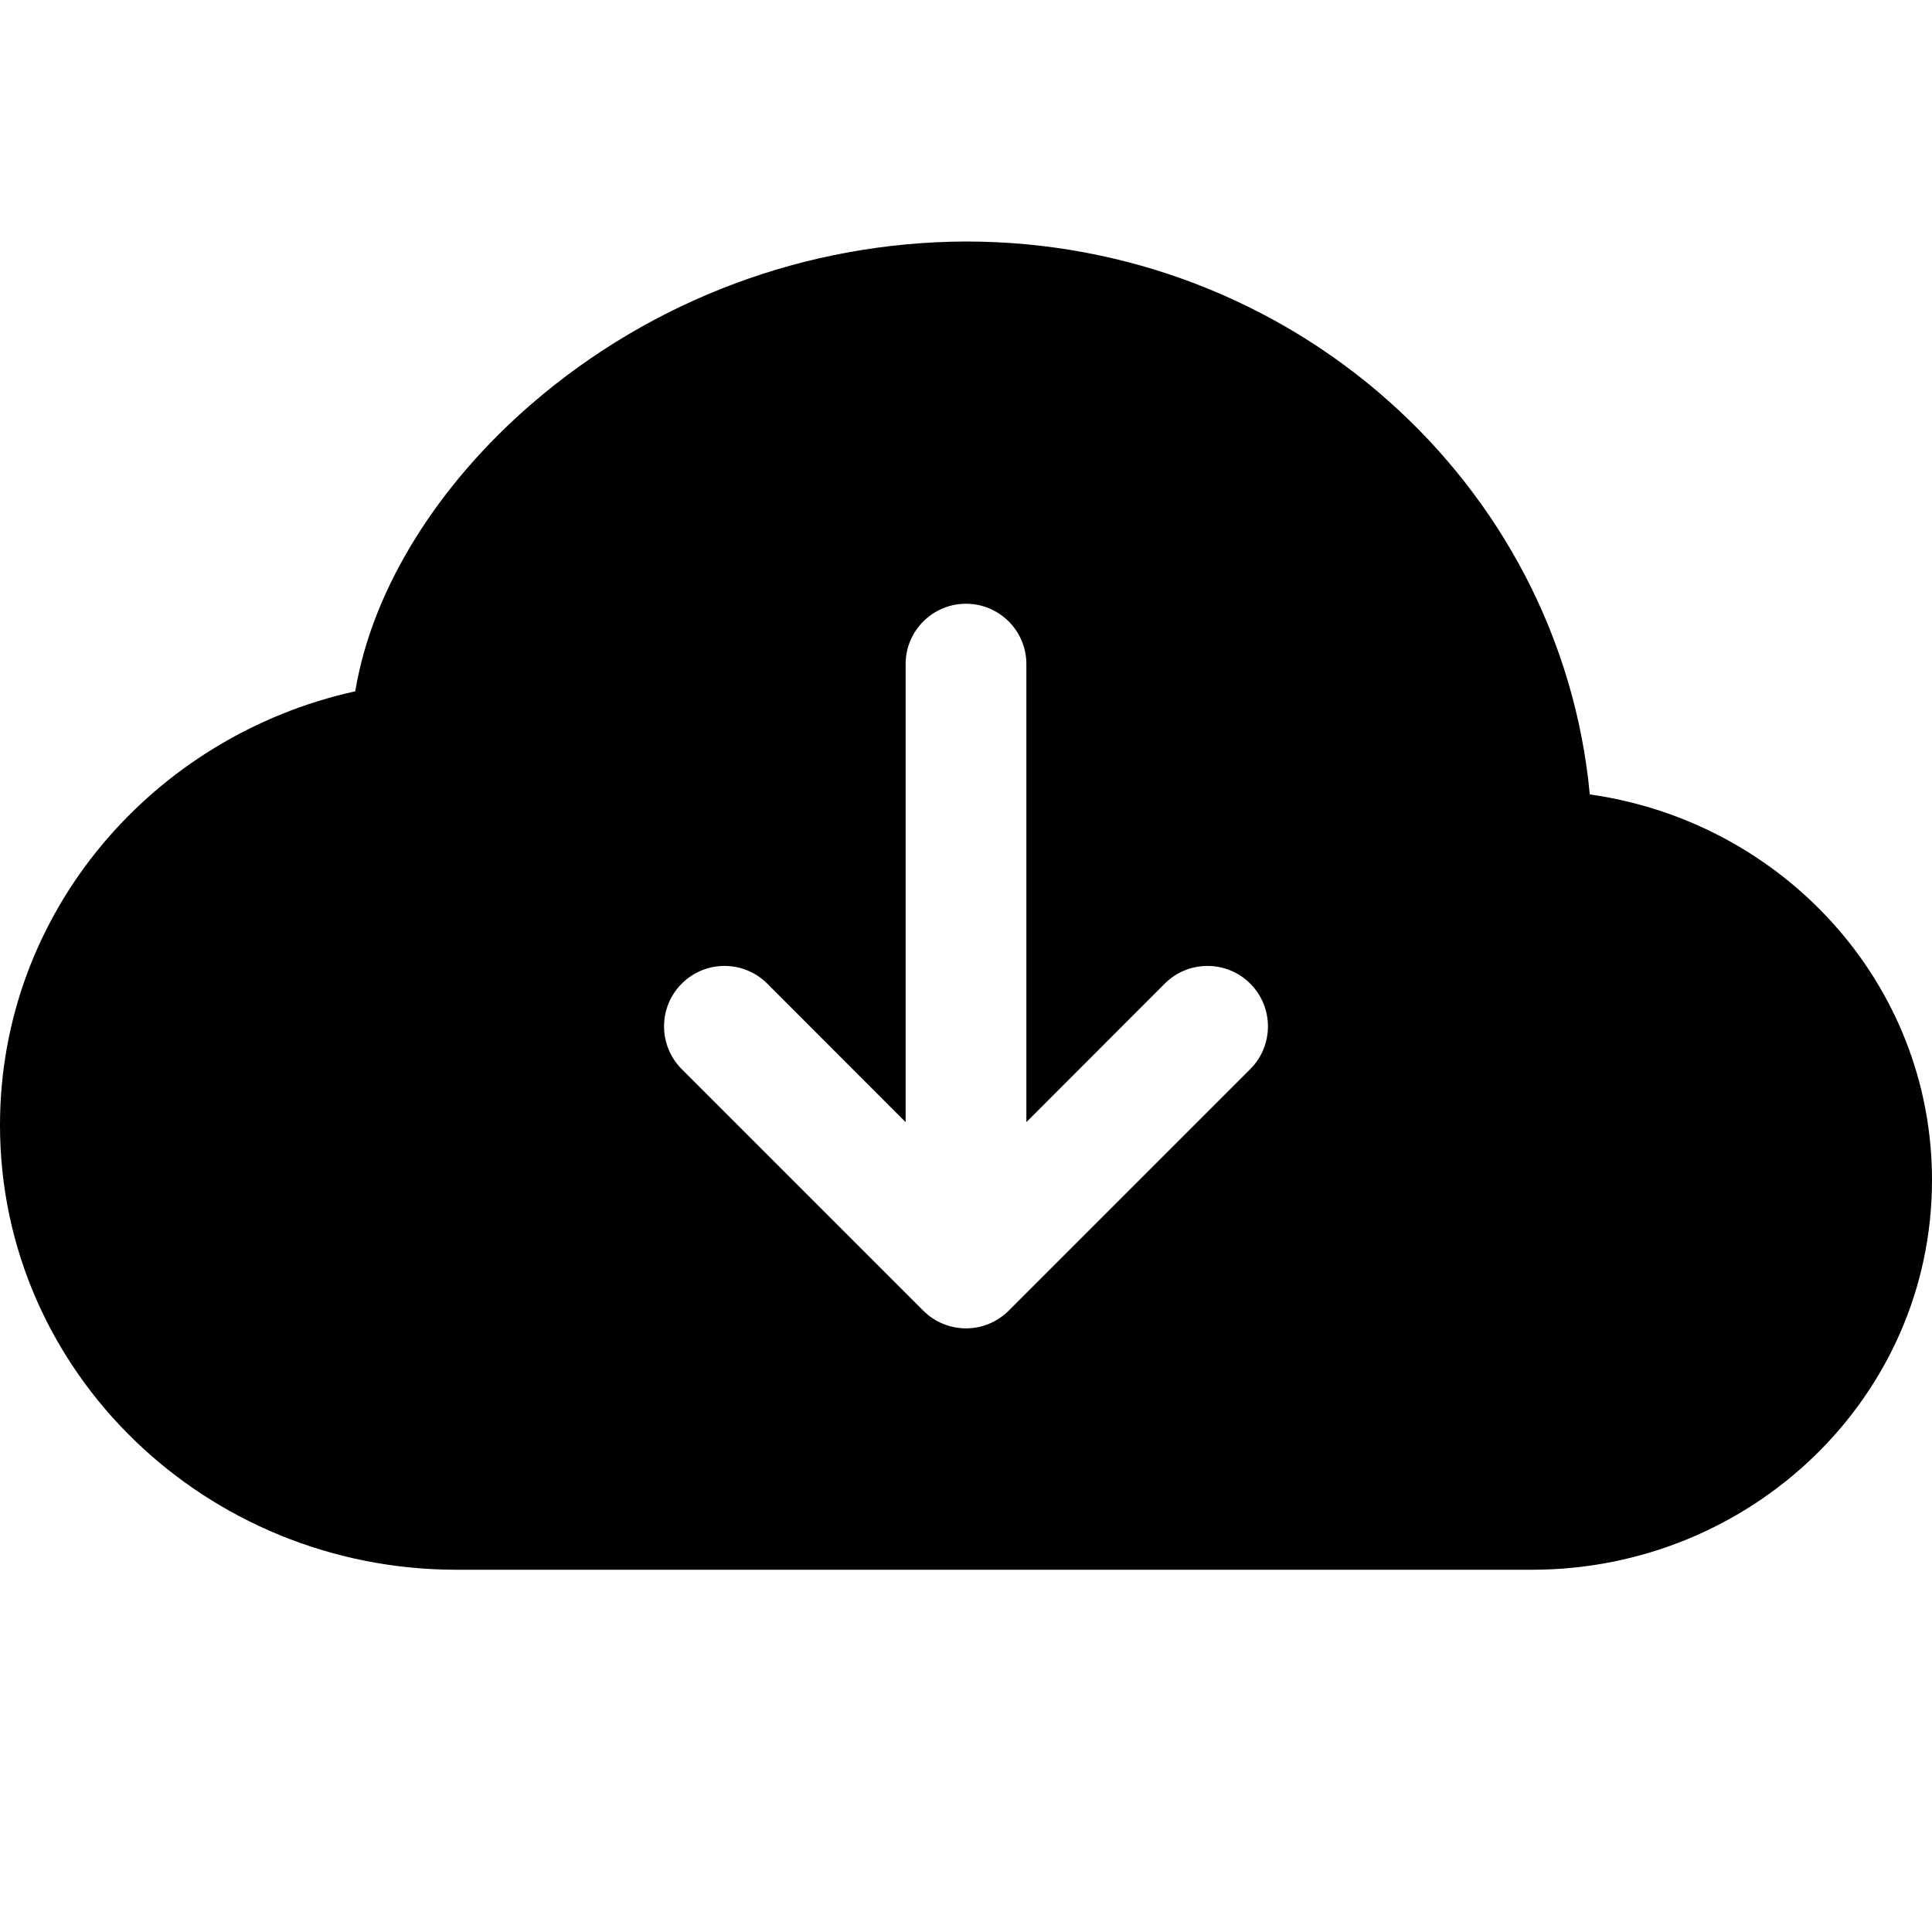
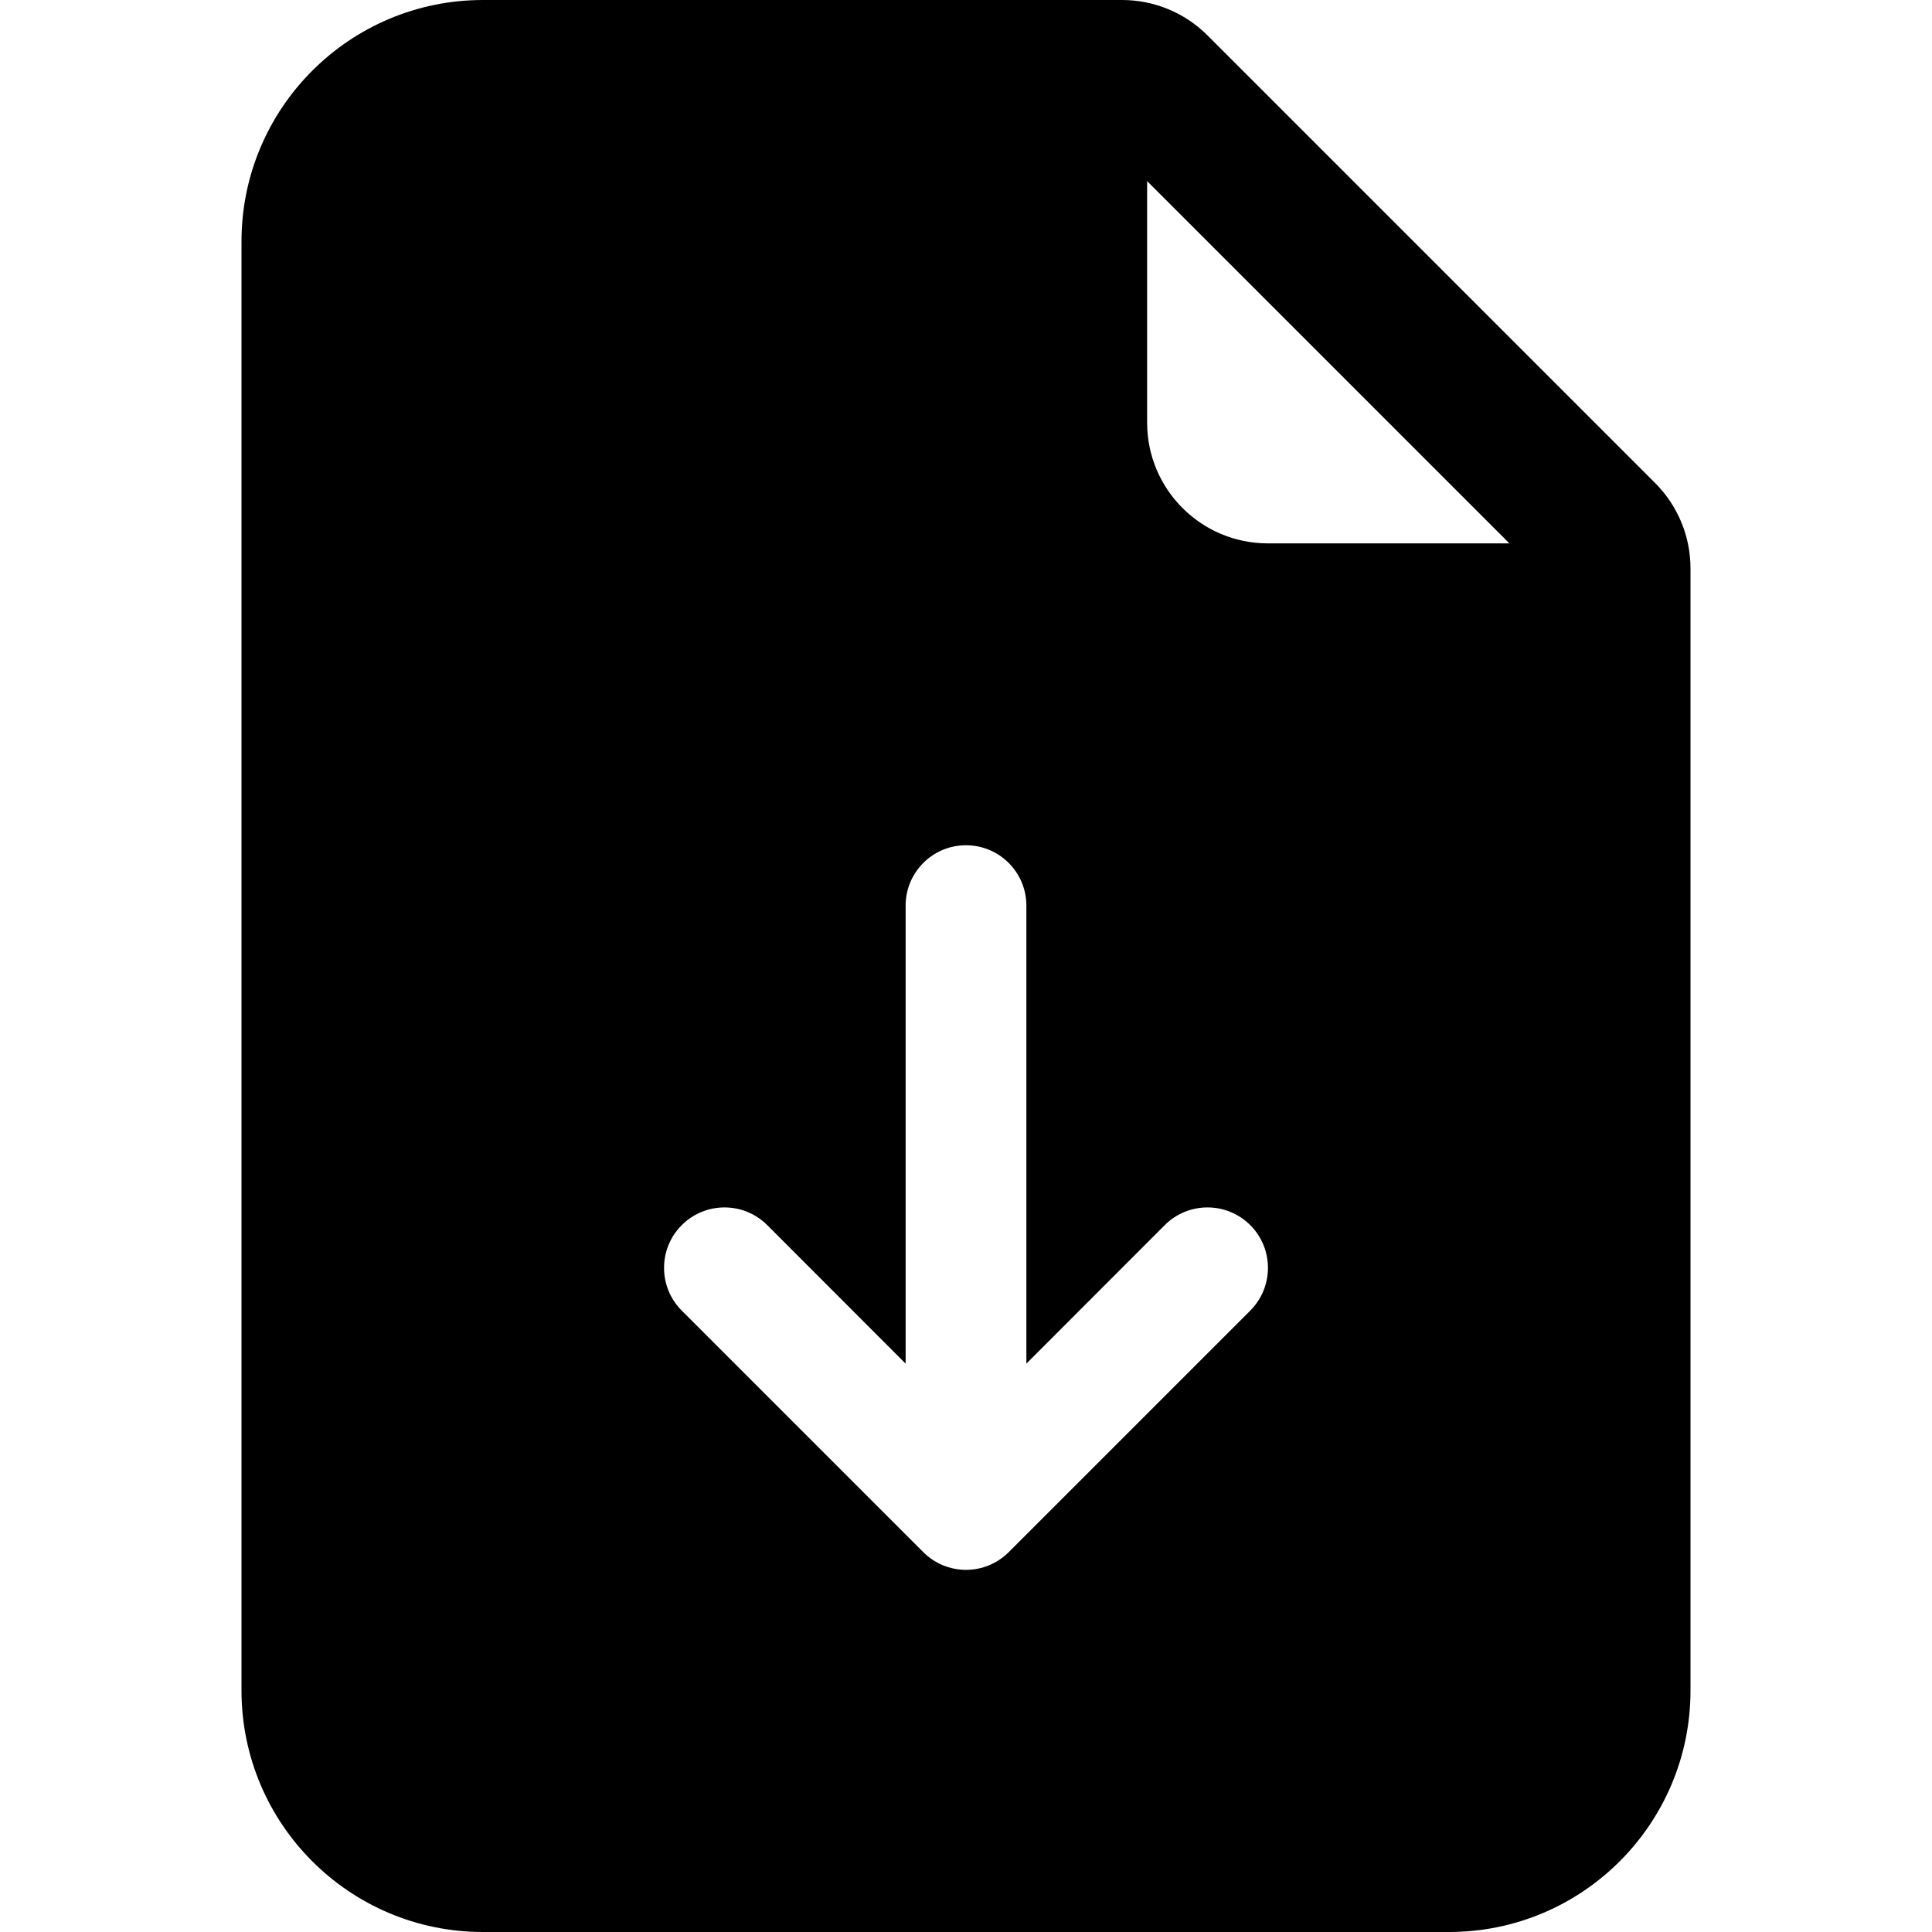
- <svg xmlns="http://www.w3.org/2000/svg" width="16" height="16" fill="currentColor" class="bi bi-cloud-arrow-down-fill" viewBox="0 0 16 16">
-   <path d="M8 2a5.53 5.53 0 0 0-3.594 1.342c-.766.66-1.321 1.52-1.464 2.383C1.266 6.095 0 7.555 0 9.318 0 11.366 1.708 13 3.781 13h8.906C14.502 13 16 11.57 16 9.773c0-1.636-1.242-2.969-2.834-3.194C12.923 3.999 10.69 2 8 2m2.354 6.854-2 2a.5.5 0 0 1-.708 0l-2-2a.5.5 0 1 1 .708-.708L7.5 9.293V5.5a.5.5 0 0 1 1 0v3.793l1.146-1.147a.5.5 0 0 1 .708.708" />
+ <svg xmlns="http://www.w3.org/2000/svg" width="16" height="16" fill="currentColor" class="bi bi-file-earmark-arrow-down-fill" viewBox="0 0 16 16">
+   <path d="M9.293 0H4a2 2 0 0 0-2 2v12a2 2 0 0 0 2 2h8a2 2 0 0 0 2-2V4.707A1 1 0 0 0 13.707 4L10 .293A1 1 0 0 0 9.293 0M9.5 3.5v-2l3 3h-2a1 1 0 0 1-1-1m-1 4v3.793l1.146-1.147a.5.5 0 0 1 .708.708l-2 2a.5.5 0 0 1-.708 0l-2-2a.5.5 0 0 1 .708-.708L7.5 11.293V7.5a.5.5 0 0 1 1 0" />
</svg>
